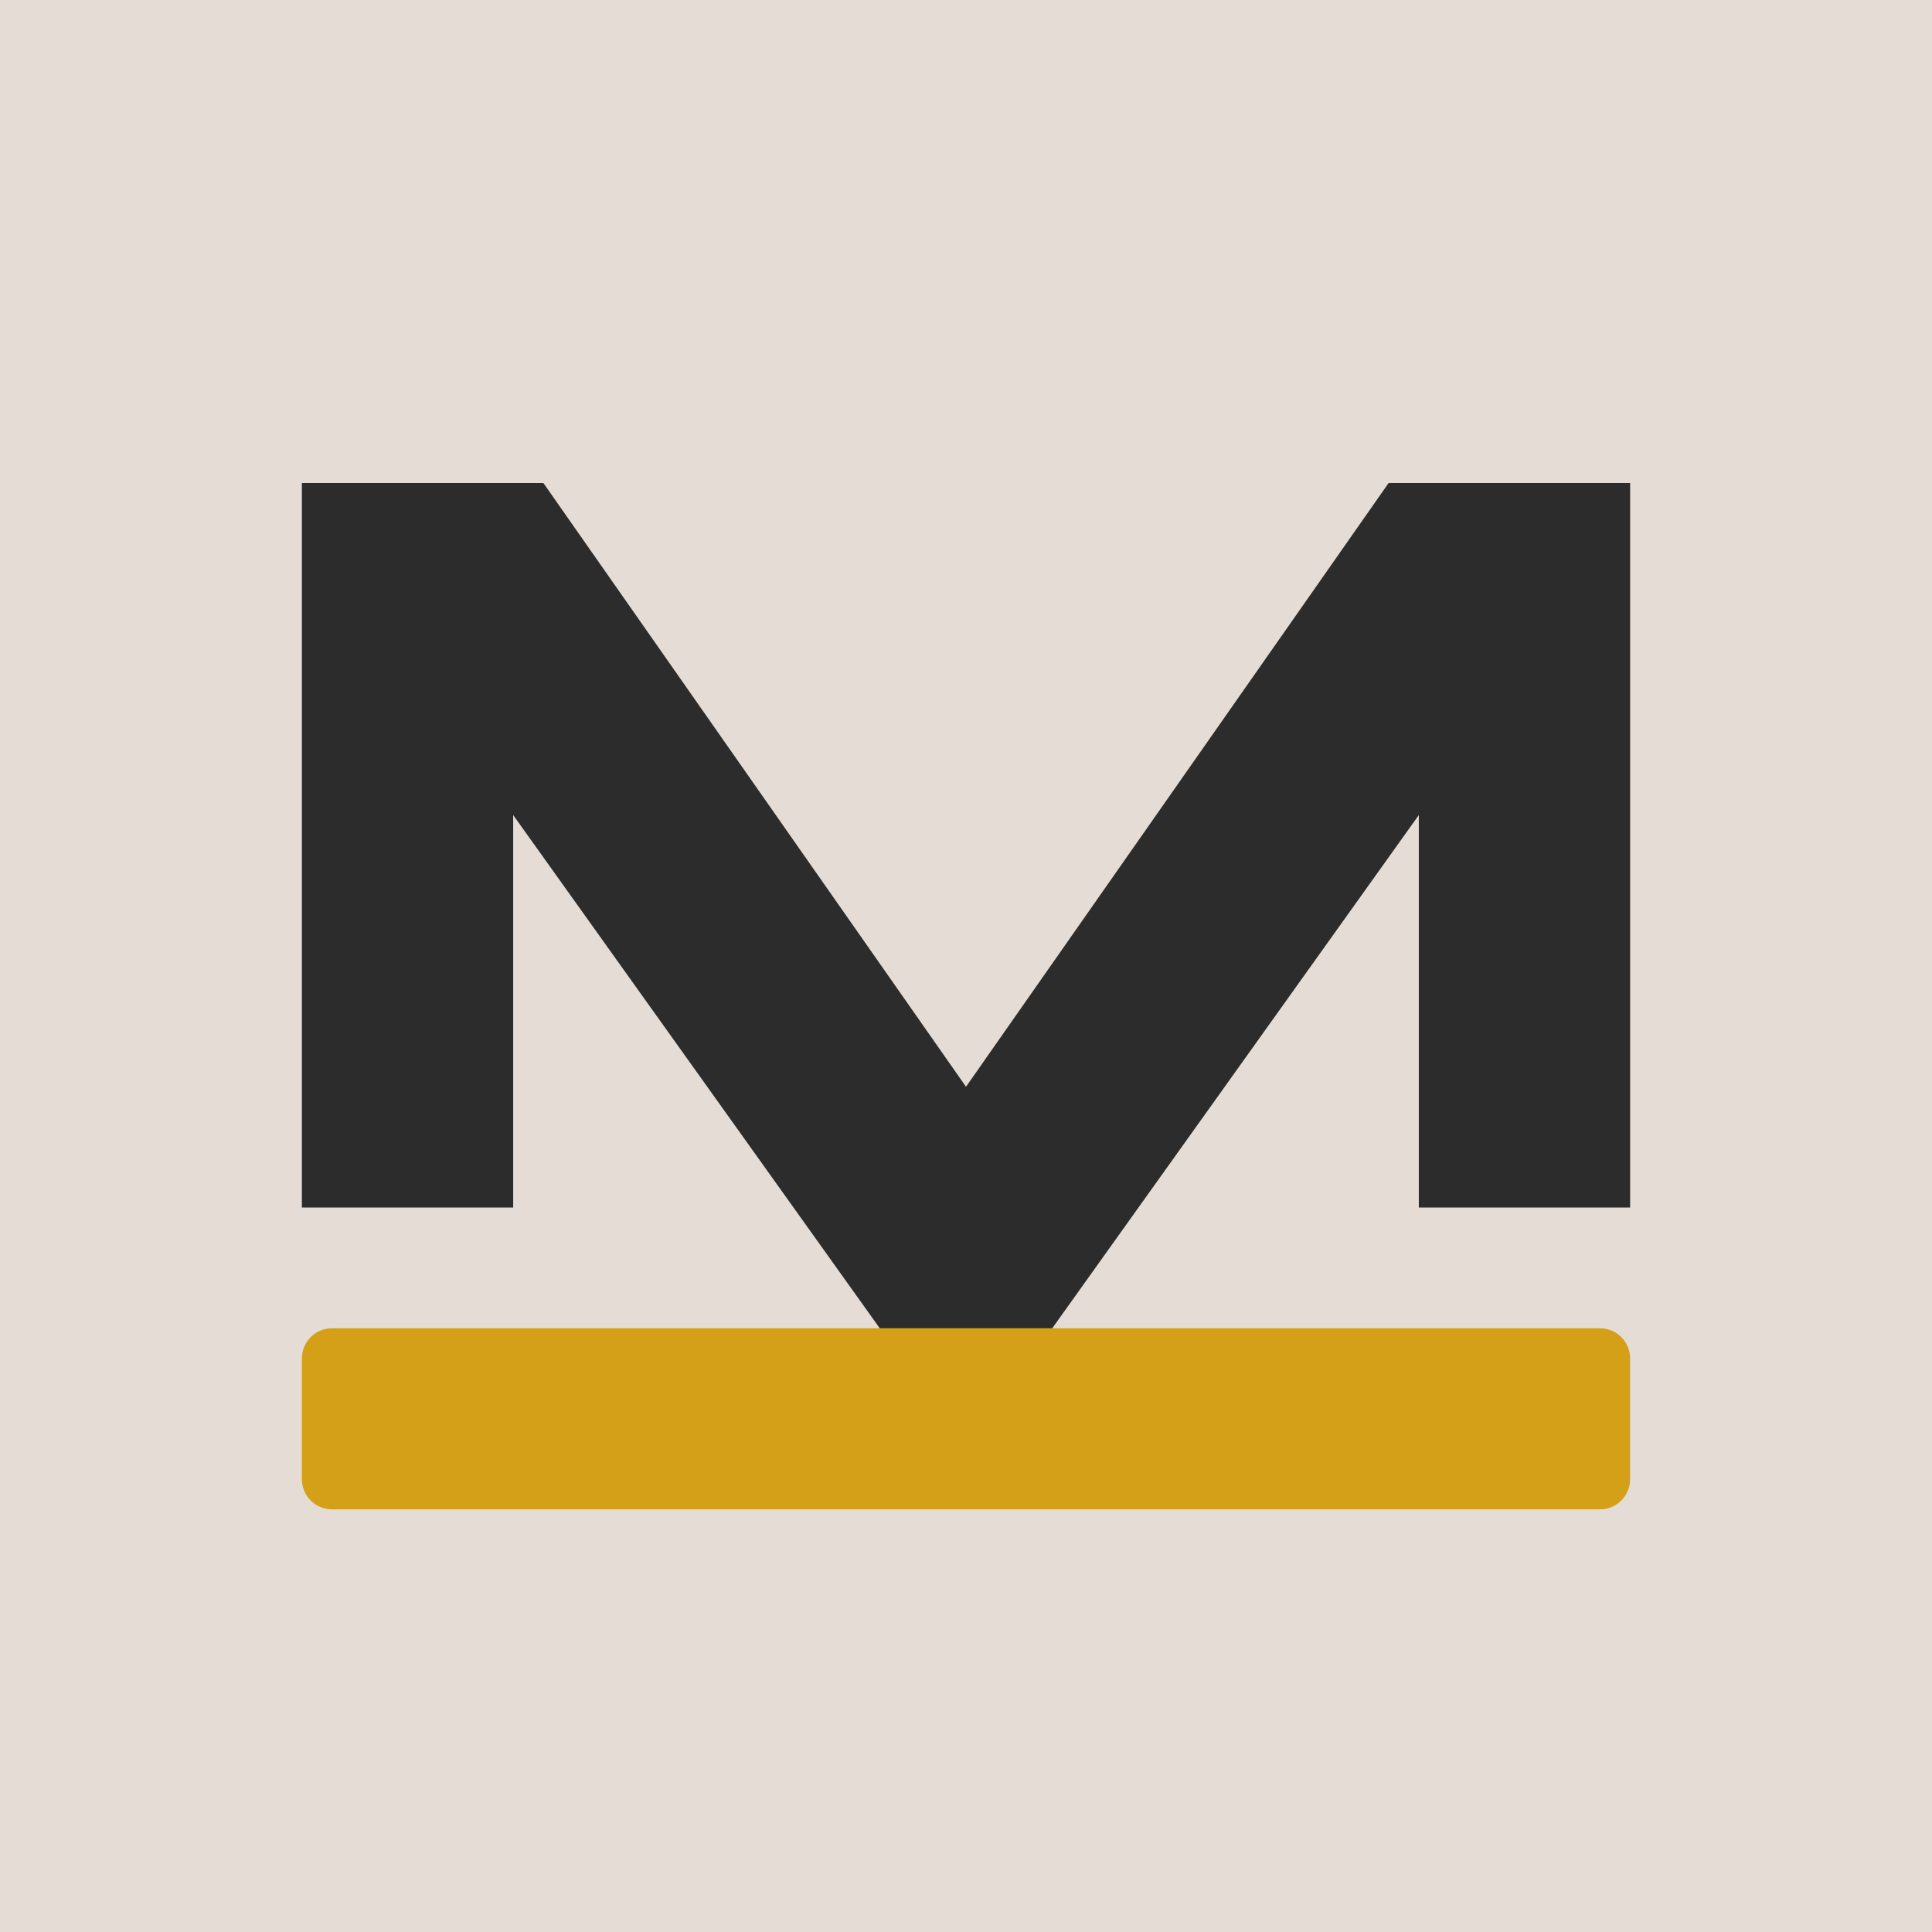
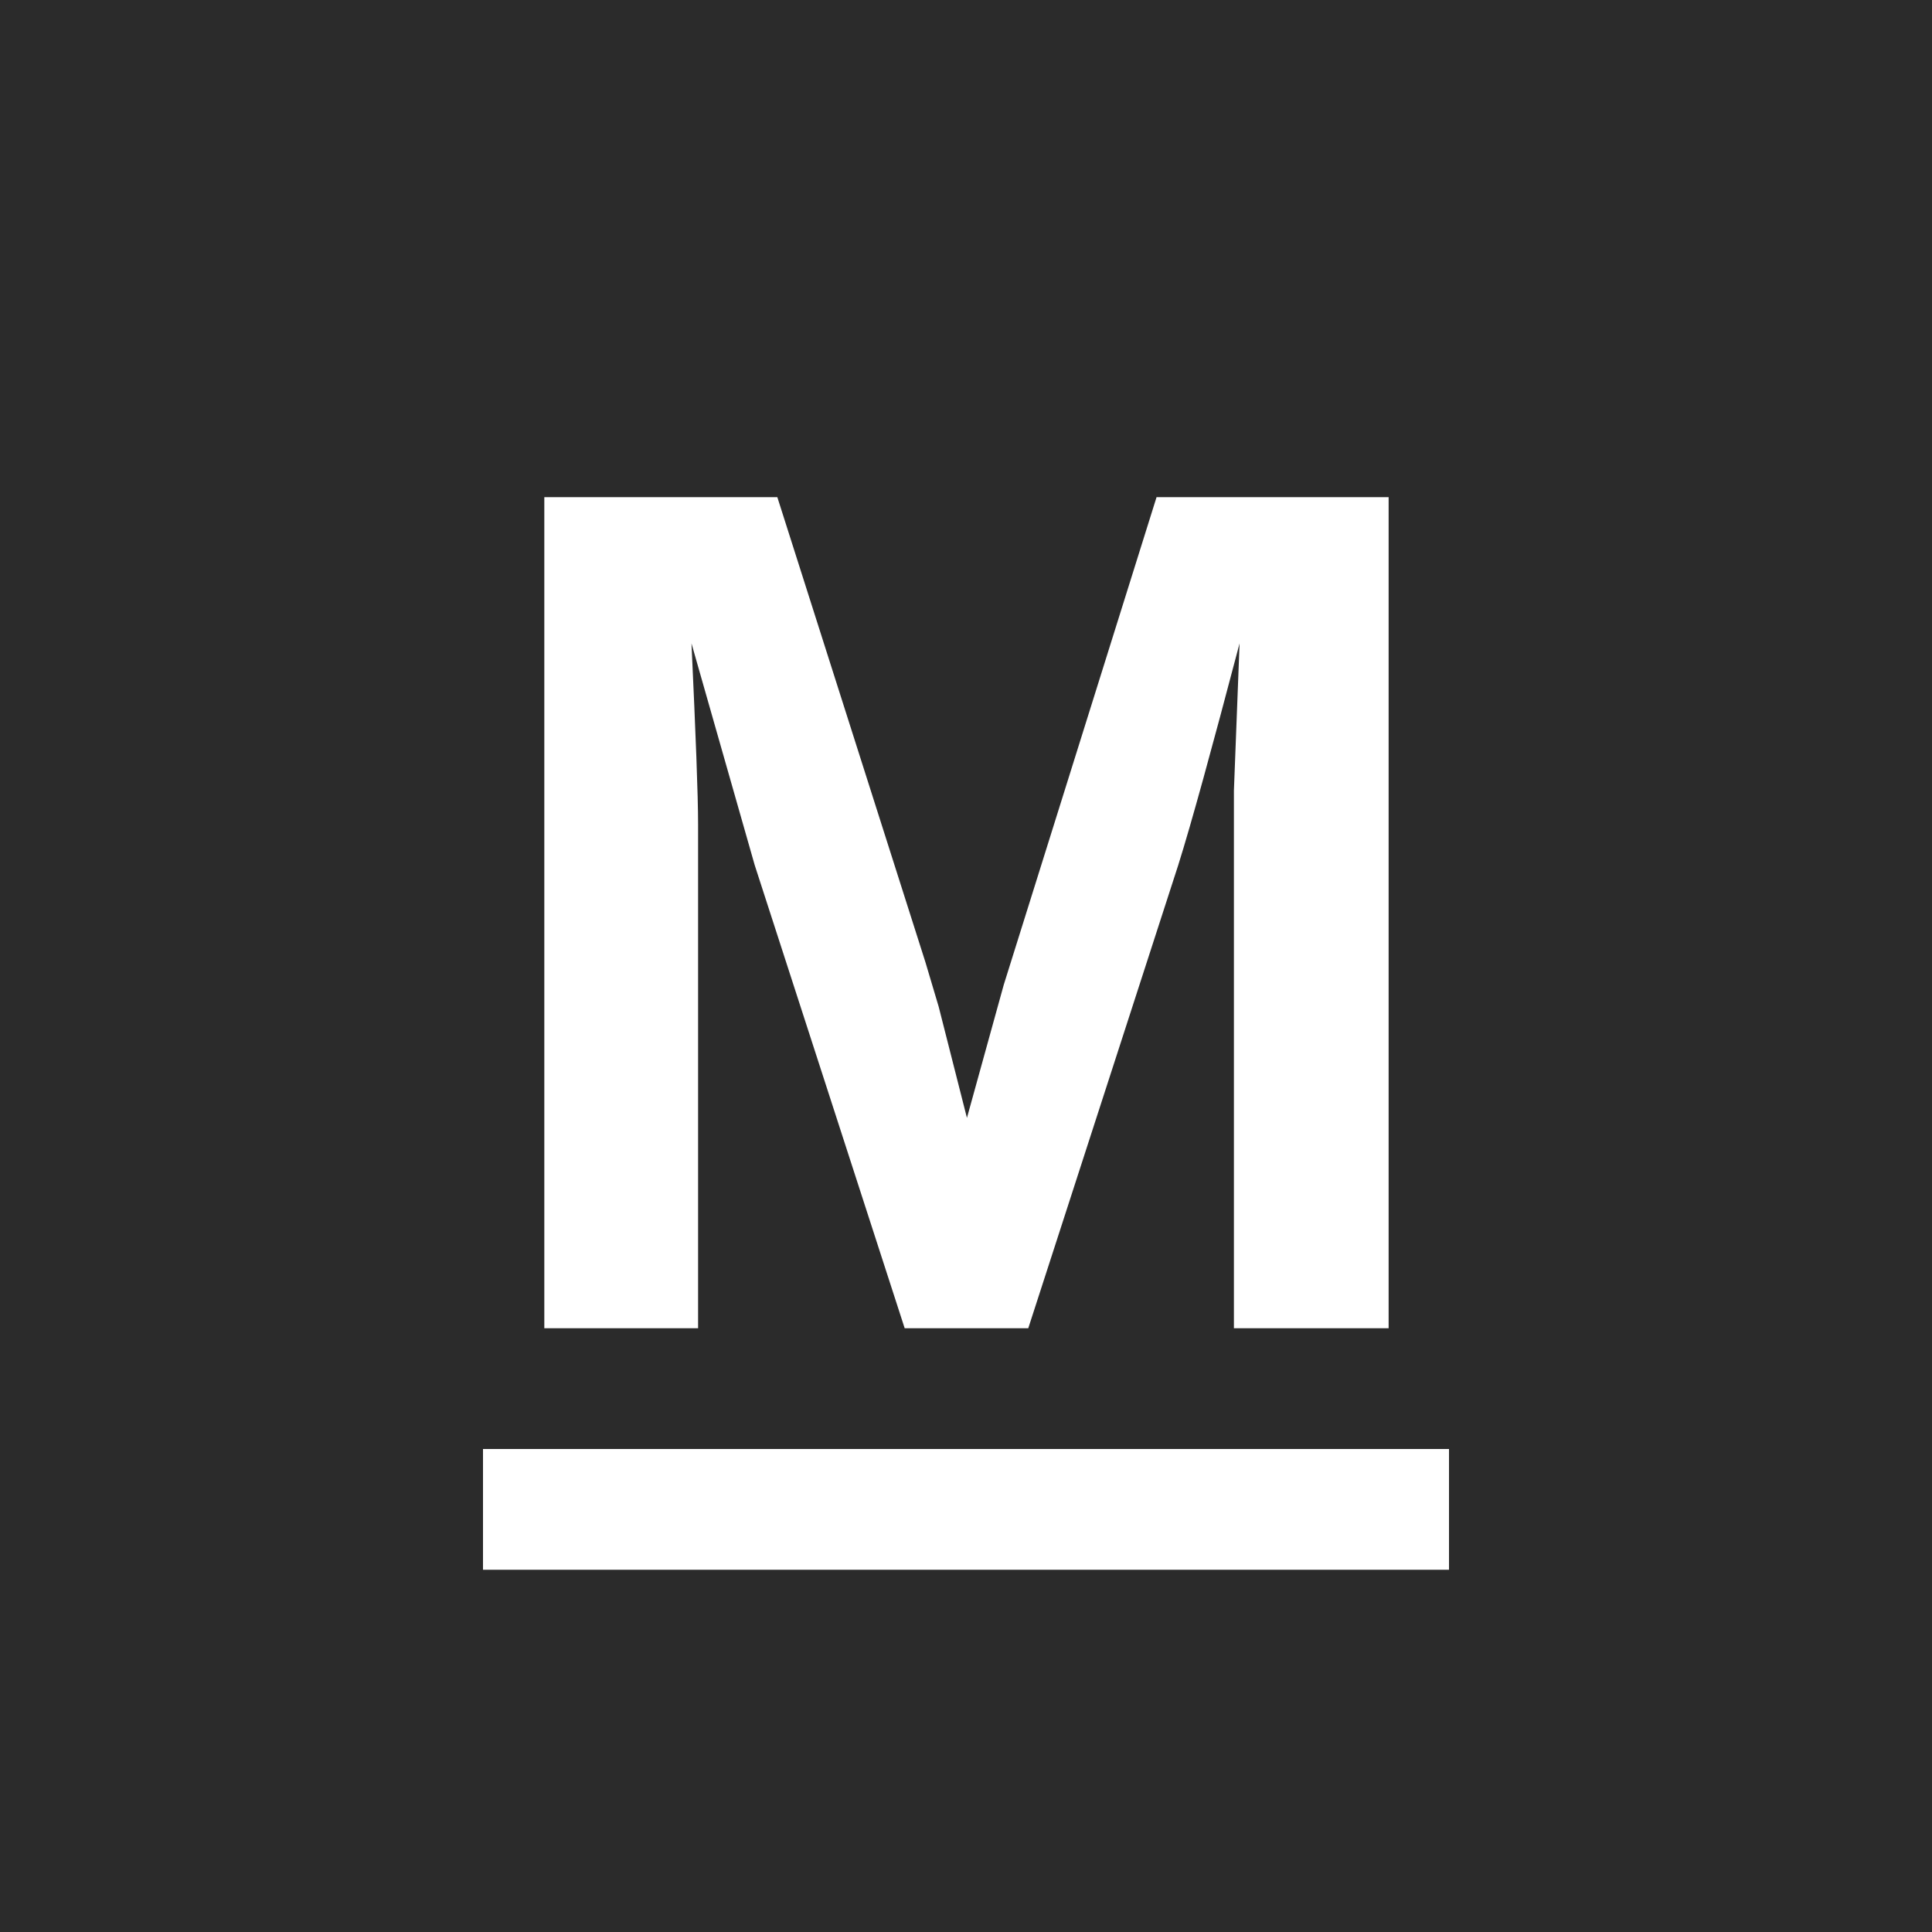
<svg xmlns="http://www.w3.org/2000/svg" width="32" height="32" viewBox="0 0 32 32">
-   <rect width="32" height="32" fill="#E5DDD5" />
-   <path d="M 5 8 L 5 20 L 8.5 20 L 8.5 13.5 L 16 24 L 23.5 13.5 L 23.5 20 L 27 20 L 27 8 L 23 8 L 16 18 L 9 8 Z" fill="#2C2C2C" />
-   <rect x="5" y="22" width="22" height="3" rx="0.5" fill="#D4A017" />
+   <rect width="32" height="32" fill="#2B2B2B" />
+   <text x="16" y="22" font-family="Arial, sans-serif" font-size="20" font-weight="bold" text-anchor="middle" fill="white">M</text>
+   <rect x="8" y="24" width="16" height="2" fill="white" />
</svg>
